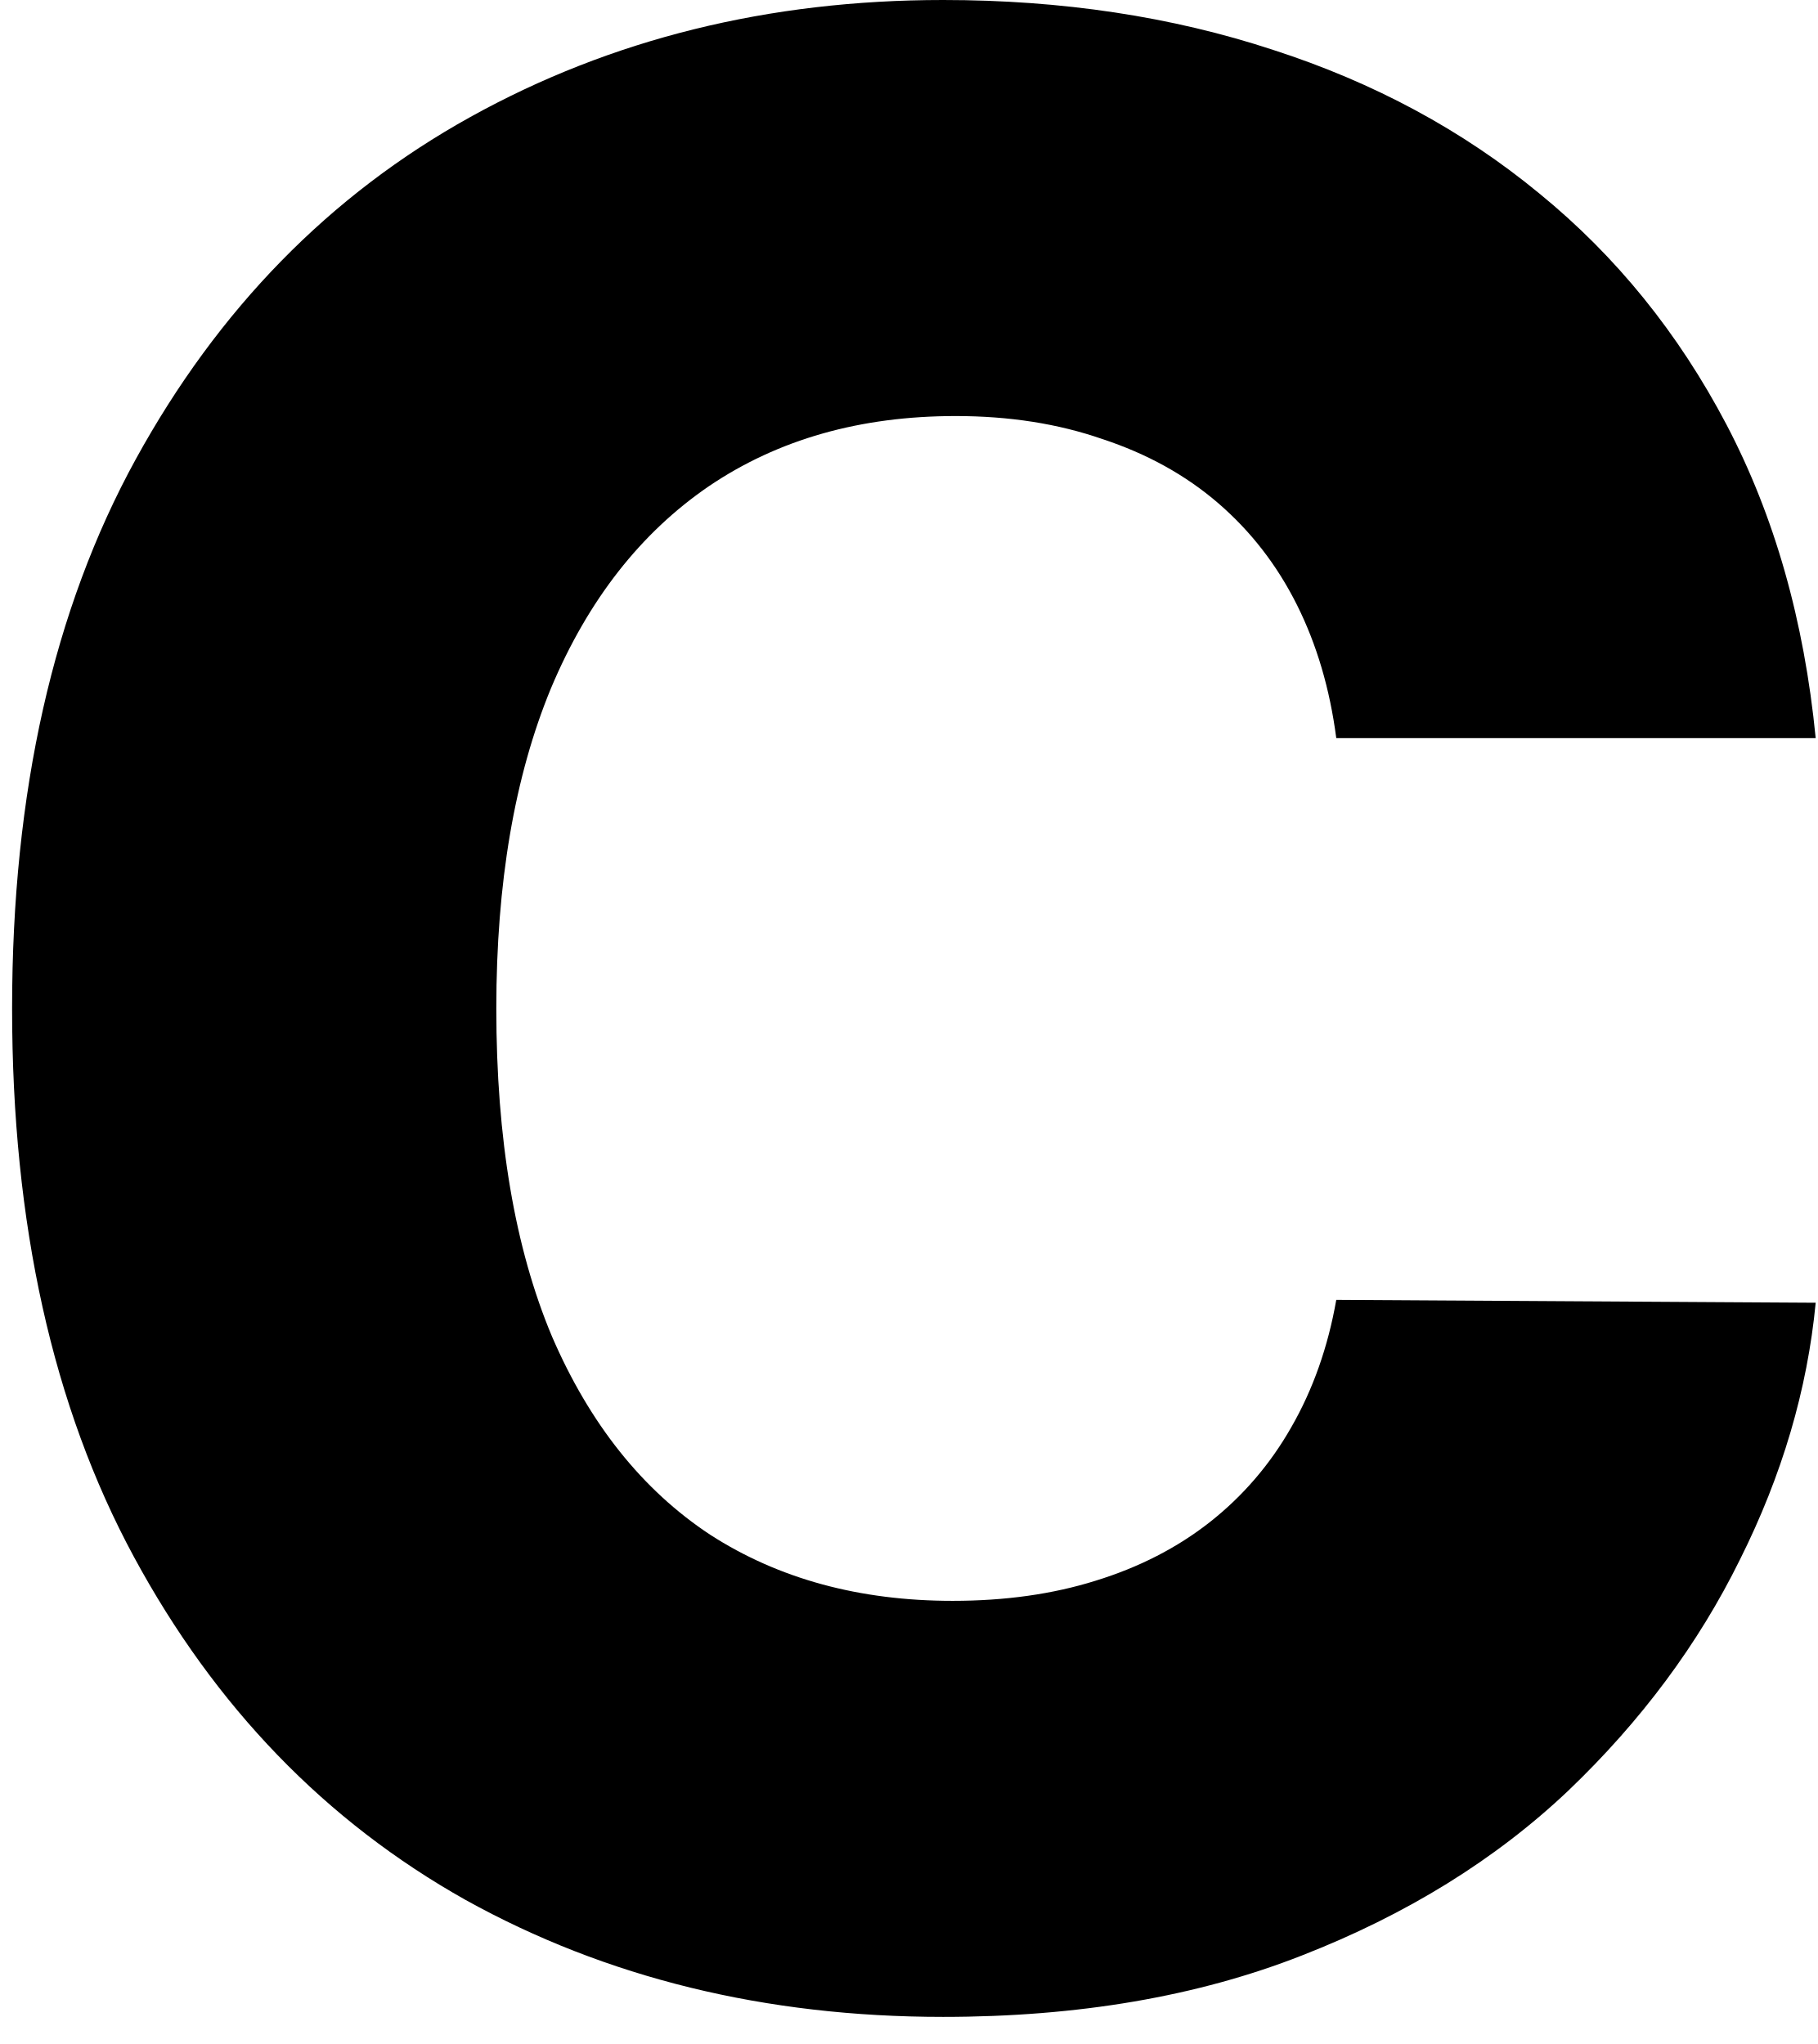
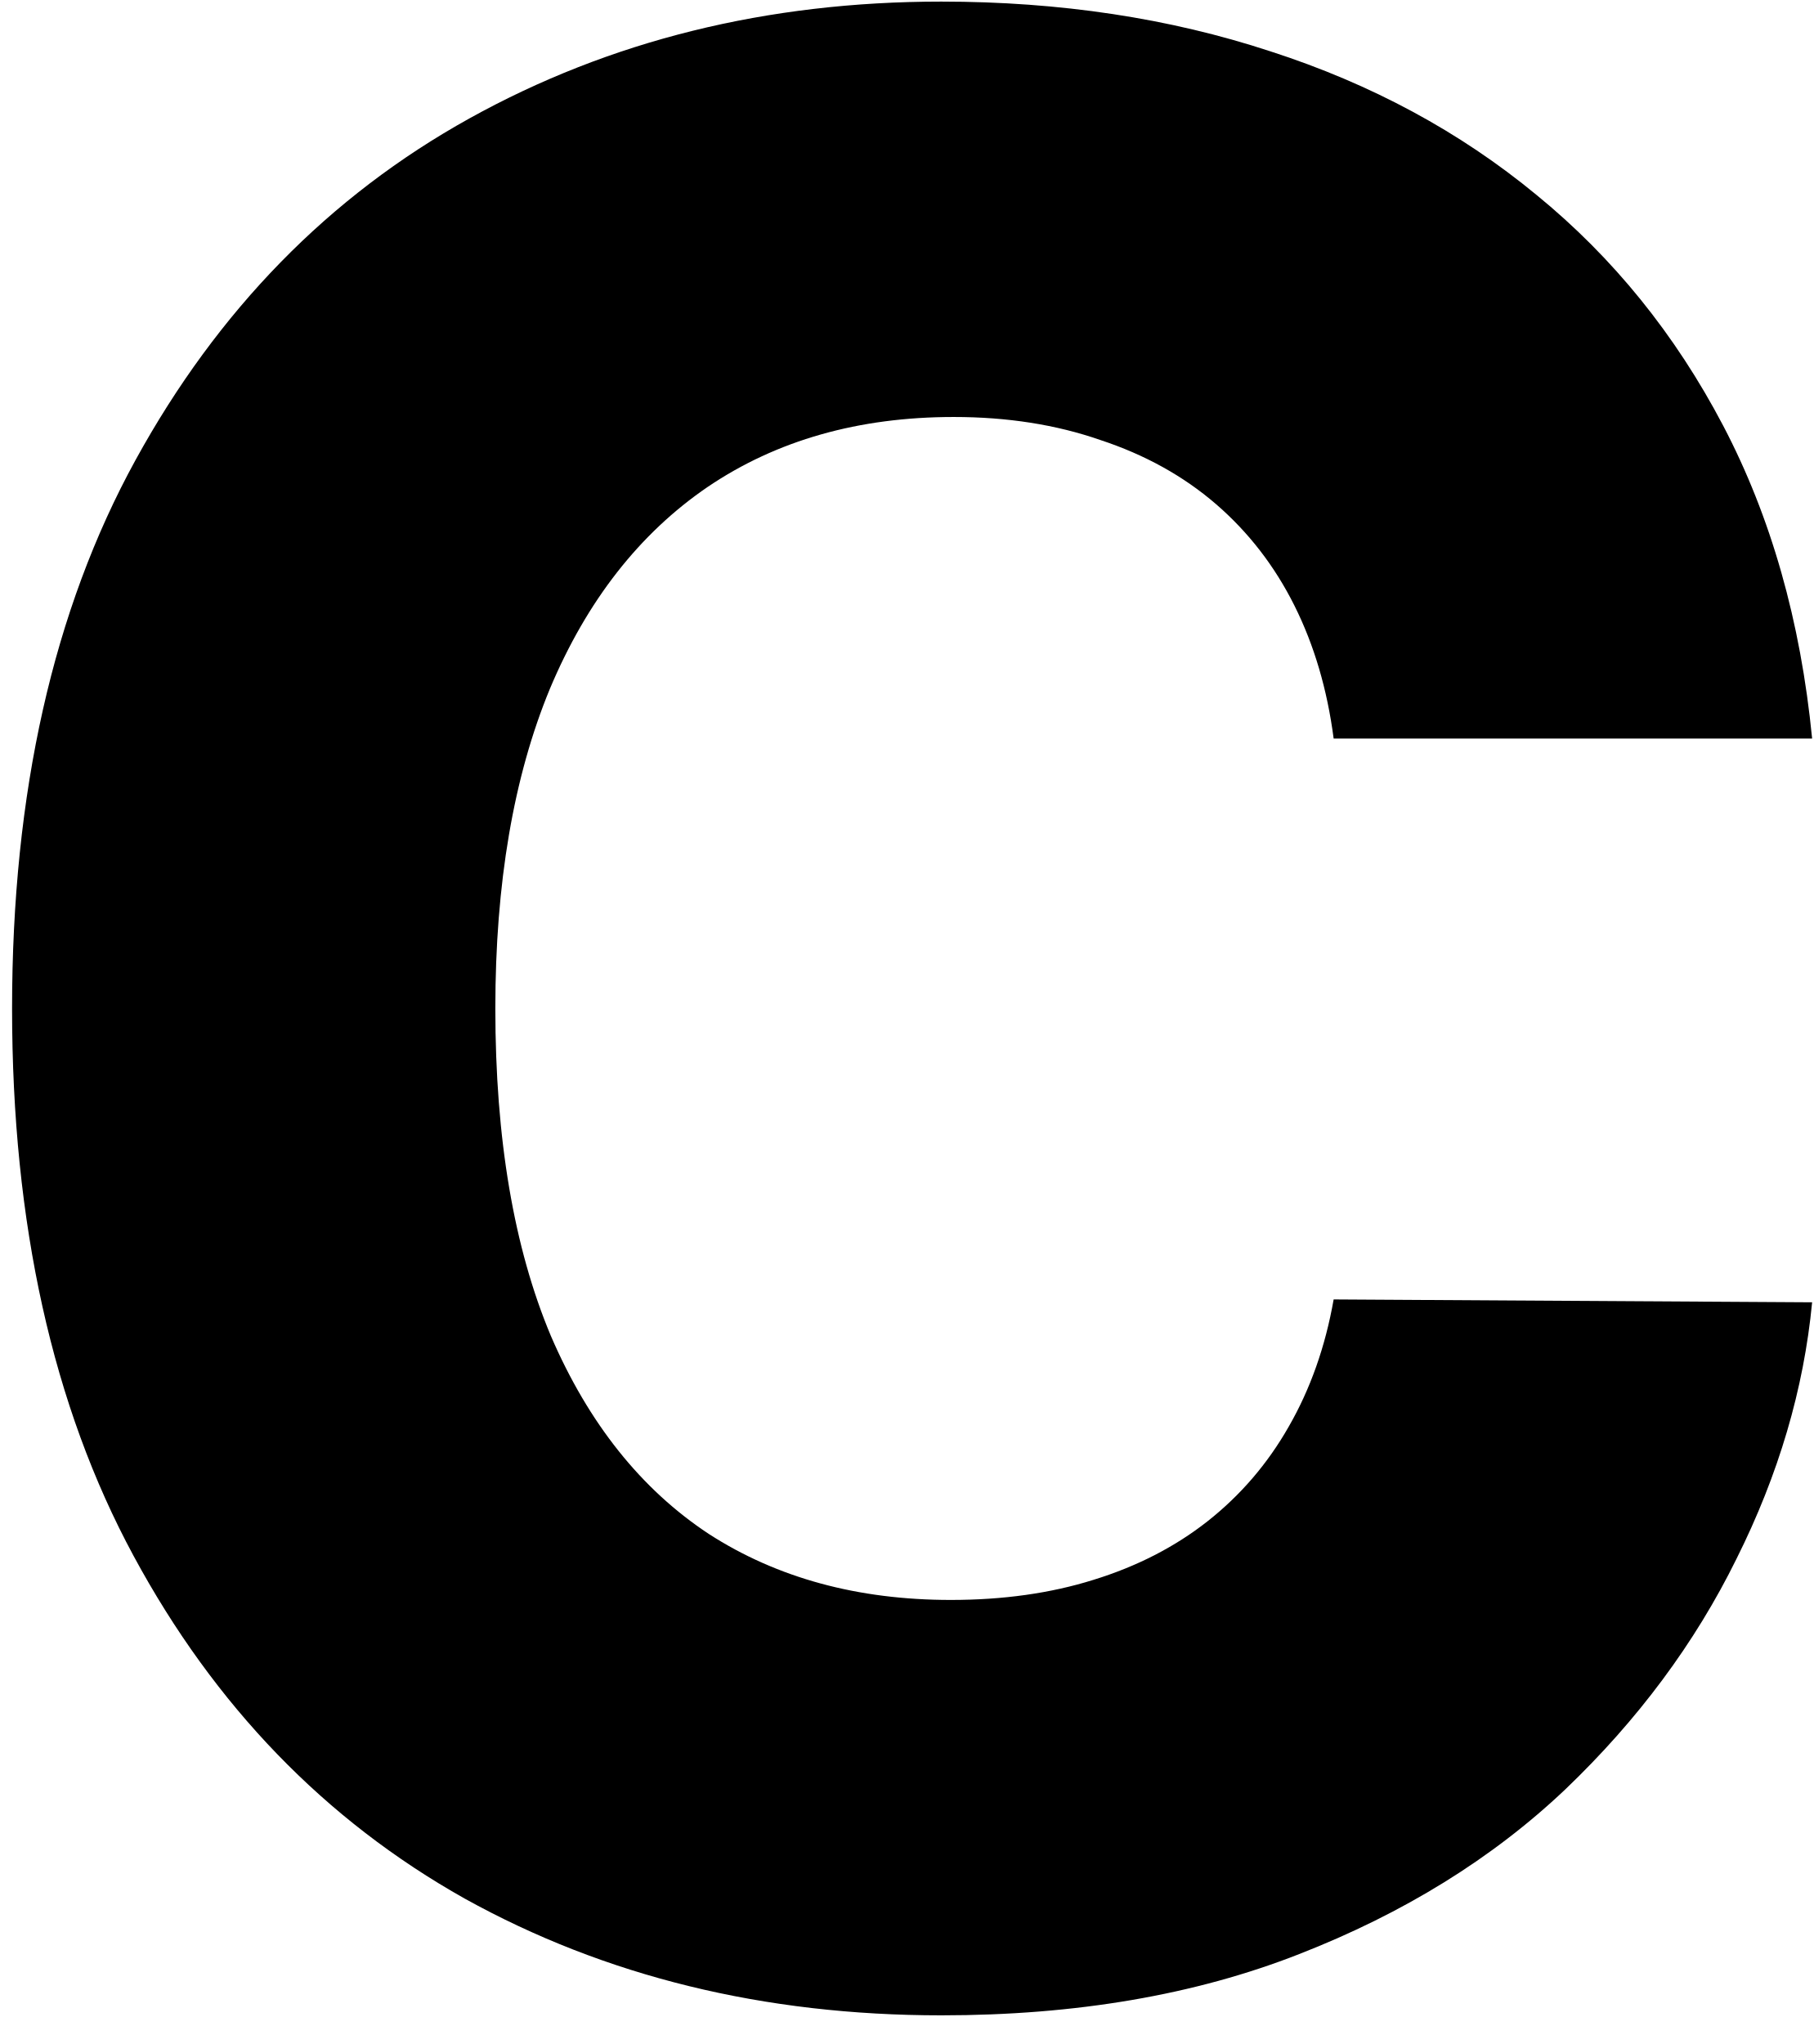
- <svg xmlns="http://www.w3.org/2000/svg" width="64" height="72" viewBox="0 0 64 72" fill="none">
+ <svg xmlns="http://www.w3.org/2000/svg" width="71" height="80" viewBox="0 0 64 72" fill="none">
  <path id="Vector" d="M63.941 26H47.058C46.832 24.267 46.371 22.703 45.673 21.307C44.975 19.911 44.052 18.718 42.904 17.727C41.756 16.737 40.394 15.983 38.819 15.465C37.265 14.925 35.543 14.655 33.652 14.655C30.298 14.655 27.405 15.476 24.974 17.12C22.566 18.763 20.708 21.138 19.403 24.244C18.119 27.351 17.478 31.11 17.478 35.523C17.478 40.115 18.131 43.964 19.436 47.071C20.765 50.155 22.622 52.485 25.008 54.06C27.417 55.614 30.264 56.39 33.551 56.39C35.397 56.39 37.074 56.154 38.582 55.681C40.113 55.209 41.452 54.522 42.6 53.621C43.771 52.699 44.728 51.584 45.471 50.279C46.236 48.95 46.765 47.453 47.058 45.788L63.941 45.889C63.648 48.95 62.759 51.967 61.273 54.938C59.81 57.91 57.795 60.622 55.229 63.076C52.663 65.507 49.534 67.443 45.842 68.884C42.173 70.325 37.963 71.045 33.213 71.045C26.955 71.045 21.35 69.672 16.397 66.926C11.467 64.157 7.573 60.127 4.714 54.837C1.855 49.547 0.426 43.109 0.426 35.523C0.426 27.914 1.878 21.464 4.782 16.174C7.686 10.884 11.614 6.866 16.566 4.12C21.519 1.373 27.068 0 33.213 0C37.4 0 41.272 0.585 44.829 1.756C48.386 2.904 51.515 4.592 54.216 6.821C56.917 9.027 59.112 11.74 60.801 14.959C62.489 18.178 63.536 21.858 63.941 26Z" fill="black" />
</svg>
